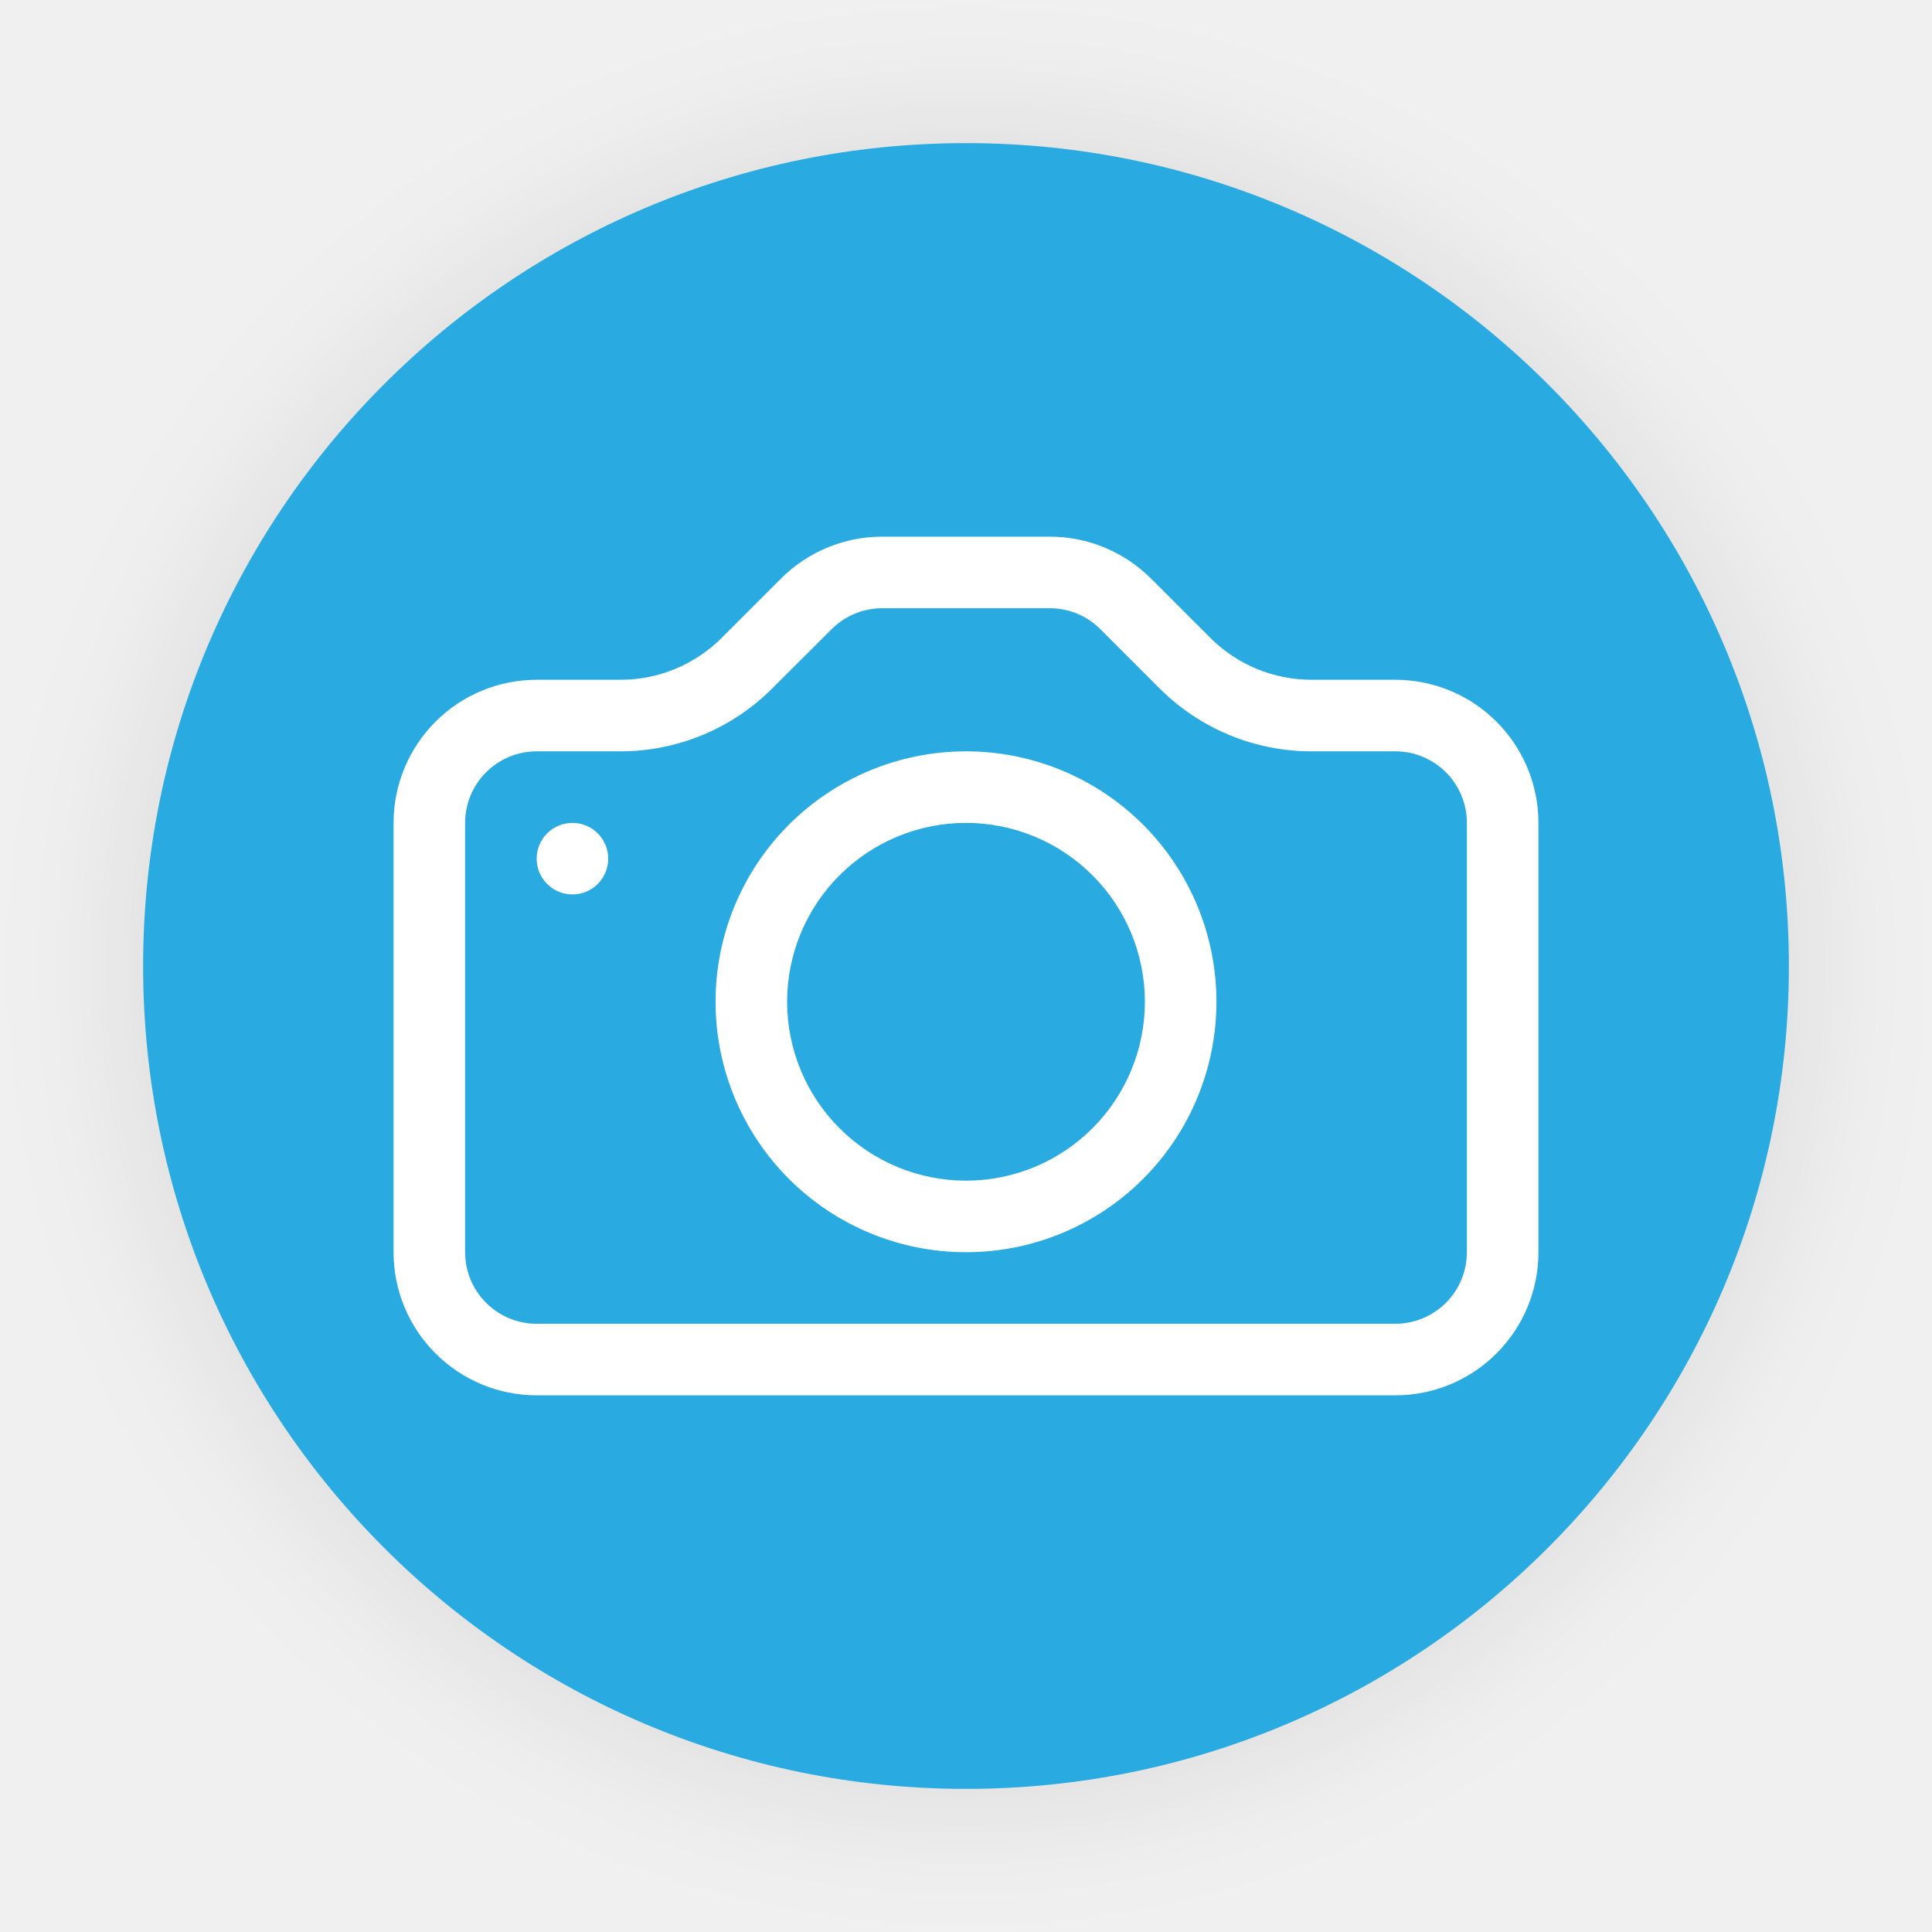
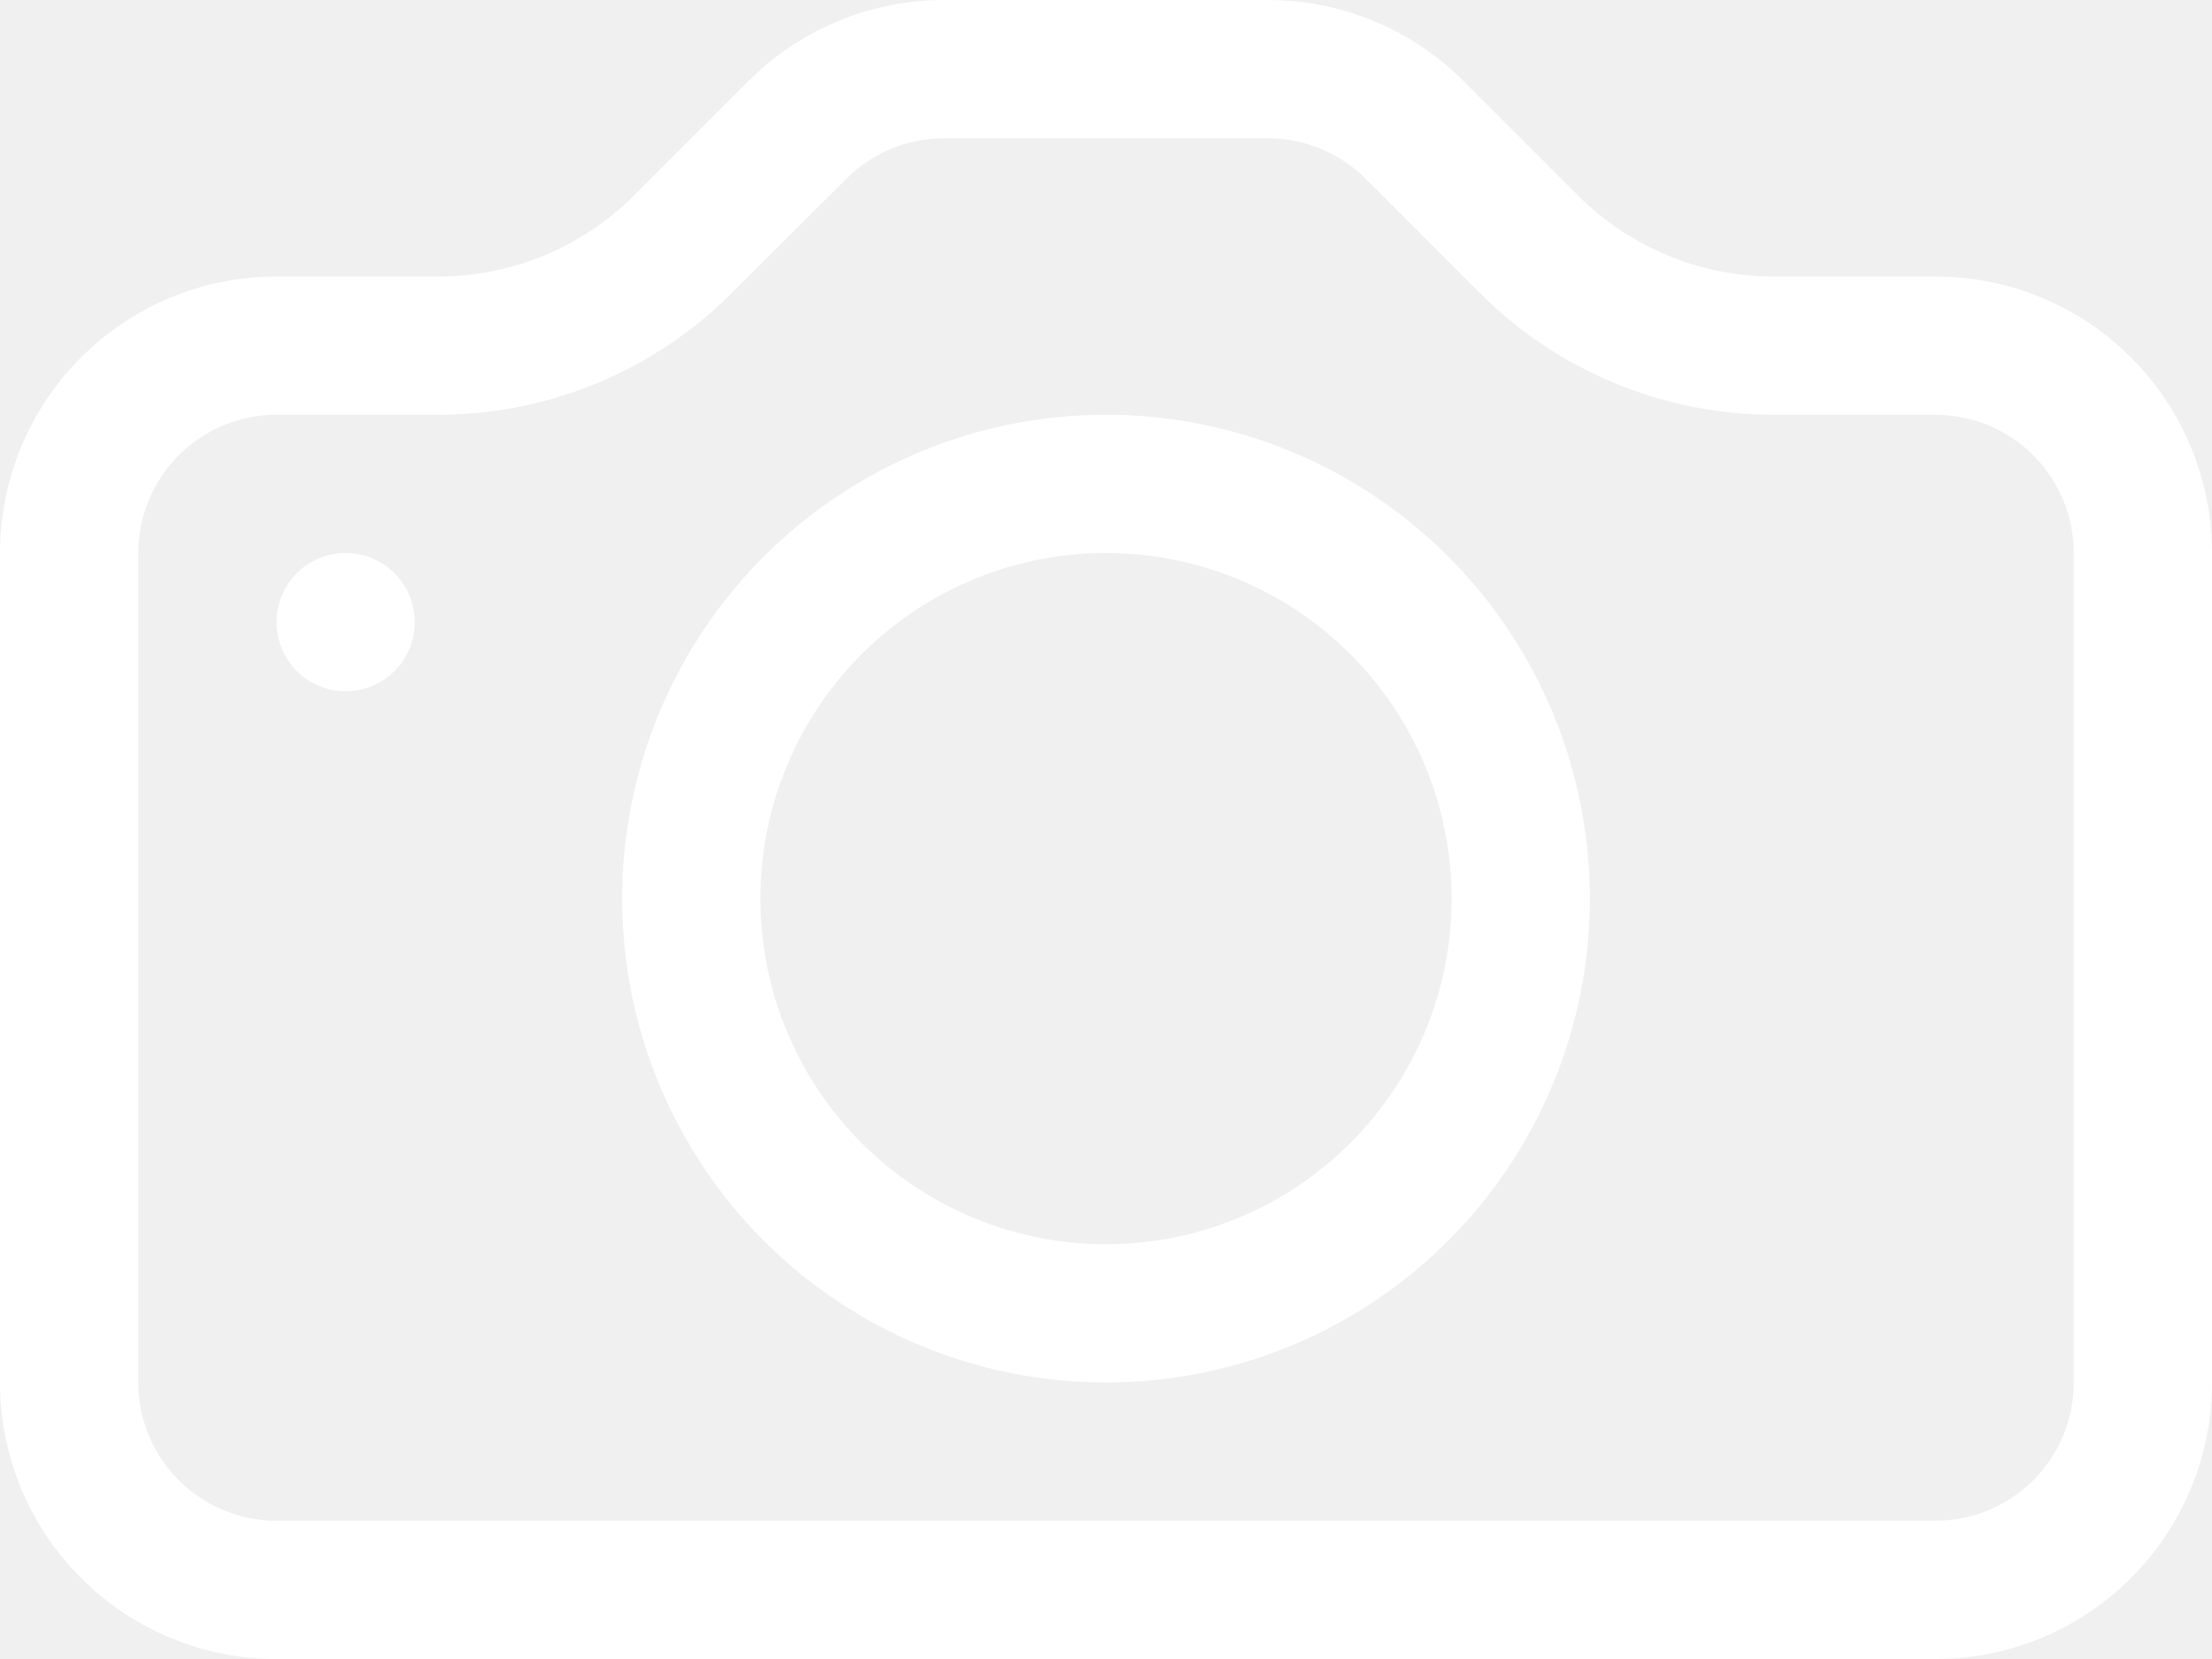
- <svg xmlns="http://www.w3.org/2000/svg" width="54" height="54" viewBox="0 0 54 54" fill="none">
-   <g filter="url(#filter0_d_261936_10548)">
-     <rect x="4" y="4" width="46" height="46" rx="23" fill="#29ABE2" />
-     <path d="M41 35C41 35.53 40.789 36.039 40.414 36.414C40.039 36.789 39.53 37 39 37H15C14.47 37 13.961 36.789 13.586 36.414C13.211 36.039 13 35.53 13 35V23C13 22.47 13.211 21.961 13.586 21.586C13.961 21.211 14.47 21 15 21H17.344C18.934 20.999 20.459 20.367 21.584 19.242L23.244 17.586C23.618 17.212 24.125 17.001 24.654 17H29.342C29.872 17 30.381 17.211 30.756 17.586L32.412 19.242C32.969 19.799 33.631 20.242 34.359 20.543C35.087 20.845 35.868 21 36.656 21H39C39.53 21 40.039 21.211 40.414 21.586C40.789 21.961 41 22.47 41 23V35ZM15 19C13.939 19 12.922 19.421 12.172 20.172C11.421 20.922 11 21.939 11 23V35C11 36.061 11.421 37.078 12.172 37.828C12.922 38.579 13.939 39 15 39H39C40.061 39 41.078 38.579 41.828 37.828C42.579 37.078 43 36.061 43 35V23C43 21.939 42.579 20.922 41.828 20.172C41.078 19.421 40.061 19 39 19H36.656C35.595 19 34.578 18.578 33.828 17.828L32.172 16.172C31.422 15.422 30.405 15 29.344 15H24.656C23.595 15 22.578 15.422 21.828 16.172L20.172 17.828C19.422 18.578 18.405 19 17.344 19H15Z" fill="white" />
-     <path d="M27 33C25.674 33 24.402 32.473 23.465 31.535C22.527 30.598 22 29.326 22 28C22 26.674 22.527 25.402 23.465 24.465C24.402 23.527 25.674 23 27 23C28.326 23 29.598 23.527 30.535 24.465C31.473 25.402 32 26.674 32 28C32 29.326 31.473 30.598 30.535 31.535C29.598 32.473 28.326 33 27 33ZM27 35C28.857 35 30.637 34.263 31.95 32.95C33.263 31.637 34 29.857 34 28C34 26.143 33.263 24.363 31.95 23.05C30.637 21.738 28.857 21 27 21C25.143 21 23.363 21.738 22.05 23.05C20.738 24.363 20 26.143 20 28C20 29.857 20.738 31.637 22.05 32.95C23.363 34.263 25.143 35 27 35ZM17 24C17 24.265 16.895 24.52 16.707 24.707C16.52 24.895 16.265 25 16 25C15.735 25 15.48 24.895 15.293 24.707C15.105 24.52 15 24.265 15 24C15 23.735 15.105 23.48 15.293 23.293C15.48 23.105 15.735 23 16 23C16.265 23 16.52 23.105 16.707 23.293C16.895 23.48 17 23.735 17 24Z" fill="white" />
-   </g>
-   <defs>
-     <filter id="filter0_d_261936_10548" x="0" y="0" width="54" height="54" filterUnits="userSpaceOnUse" color-interpolation-filters="sRGB">
-       <feFlood flood-opacity="0" result="BackgroundImageFix" />
-       <feColorMatrix in="SourceAlpha" type="matrix" values="0 0 0 0 0 0 0 0 0 0 0 0 0 0 0 0 0 0 127 0" result="hardAlpha" />
-       <feOffset />
-       <feGaussianBlur stdDeviation="2" />
-       <feColorMatrix type="matrix" values="0 0 0 0 0 0 0 0 0 0 0 0 0 0 0 0 0 0 0.1 0" />
-       <feBlend mode="normal" in2="BackgroundImageFix" result="effect1_dropShadow_261936_10548" />
-       <feBlend mode="normal" in="SourceGraphic" in2="effect1_dropShadow_261936_10548" result="shape" />
-     </filter>
-   </defs>
+ <svg xmlns="http://www.w3.org/2000/svg" width="32" height="24" viewBox="0 0 32 24" fill="none">
+   <path d="M30 20C30 20.53 29.789 21.039 29.414 21.414C29.039 21.789 28.53 22 28 22H4C3.47 22 2.961 21.789 2.586 21.414C2.211 21.039 2 20.53 2 20V8C2 7.47 2.211 6.961 2.586 6.586C2.961 6.211 3.47 6 4 6H6.344C7.934 5.999 9.46 5.367 10.584 4.242L12.244 2.586C12.618 2.212 13.125 2.001 13.654 2H18.342C18.872 2 19.381 2.211 19.756 2.586L21.412 4.242C21.969 4.799 22.631 5.242 23.359 5.543C24.087 5.845 24.868 6 25.656 6H28C28.53 6 29.039 6.211 29.414 6.586C29.789 6.961 30 7.47 30 8V20ZM4 4C2.939 4 1.922 4.421 1.172 5.172C0.421 5.922 0 6.939 0 8L0 20C0 21.061 0.421 22.078 1.172 22.828C1.922 23.579 2.939 24 4 24H28C29.061 24 30.078 23.579 30.828 22.828C31.579 22.078 32 21.061 32 20V8C32 6.939 31.579 5.922 30.828 5.172C30.078 4.421 29.061 4 28 4H25.656C24.595 4 23.578 3.578 22.828 2.828L21.172 1.172C20.422 0.422 19.405 0 18.344 0H13.656C12.595 0 11.578 0.422 10.828 1.172L9.172 2.828C8.422 3.578 7.405 4 6.344 4H4Z" fill="white" />
+   <path d="M16 18C14.674 18 13.402 17.473 12.464 16.535C11.527 15.598 11 14.326 11 13C11 11.674 11.527 10.402 12.464 9.464C13.402 8.527 14.674 8 16 8C17.326 8 18.598 8.527 19.535 9.464C20.473 10.402 21 11.674 21 13C21 14.326 20.473 15.598 19.535 16.535C18.598 17.473 17.326 18 16 18ZM16 20C17.857 20 19.637 19.262 20.95 17.95C22.262 16.637 23 14.857 23 13C23 11.143 22.262 9.363 20.95 8.05C19.637 6.737 17.857 6 16 6C14.143 6 12.363 6.737 11.05 8.05C9.738 9.363 9 11.143 9 13C9 14.857 9.738 16.637 11.05 17.95C12.363 19.262 14.143 20 16 20ZM6 9C6 9.265 5.895 9.52 5.707 9.707C5.52 9.895 5.265 10 5 10C4.735 10 4.48 9.895 4.293 9.707C4.105 9.52 4 9.265 4 9C4 8.735 4.105 8.48 4.293 8.293C4.48 8.105 4.735 8 5 8C5.265 8 5.52 8.105 5.707 8.293C5.895 8.48 6 8.735 6 9Z" fill="white" />
</svg>
